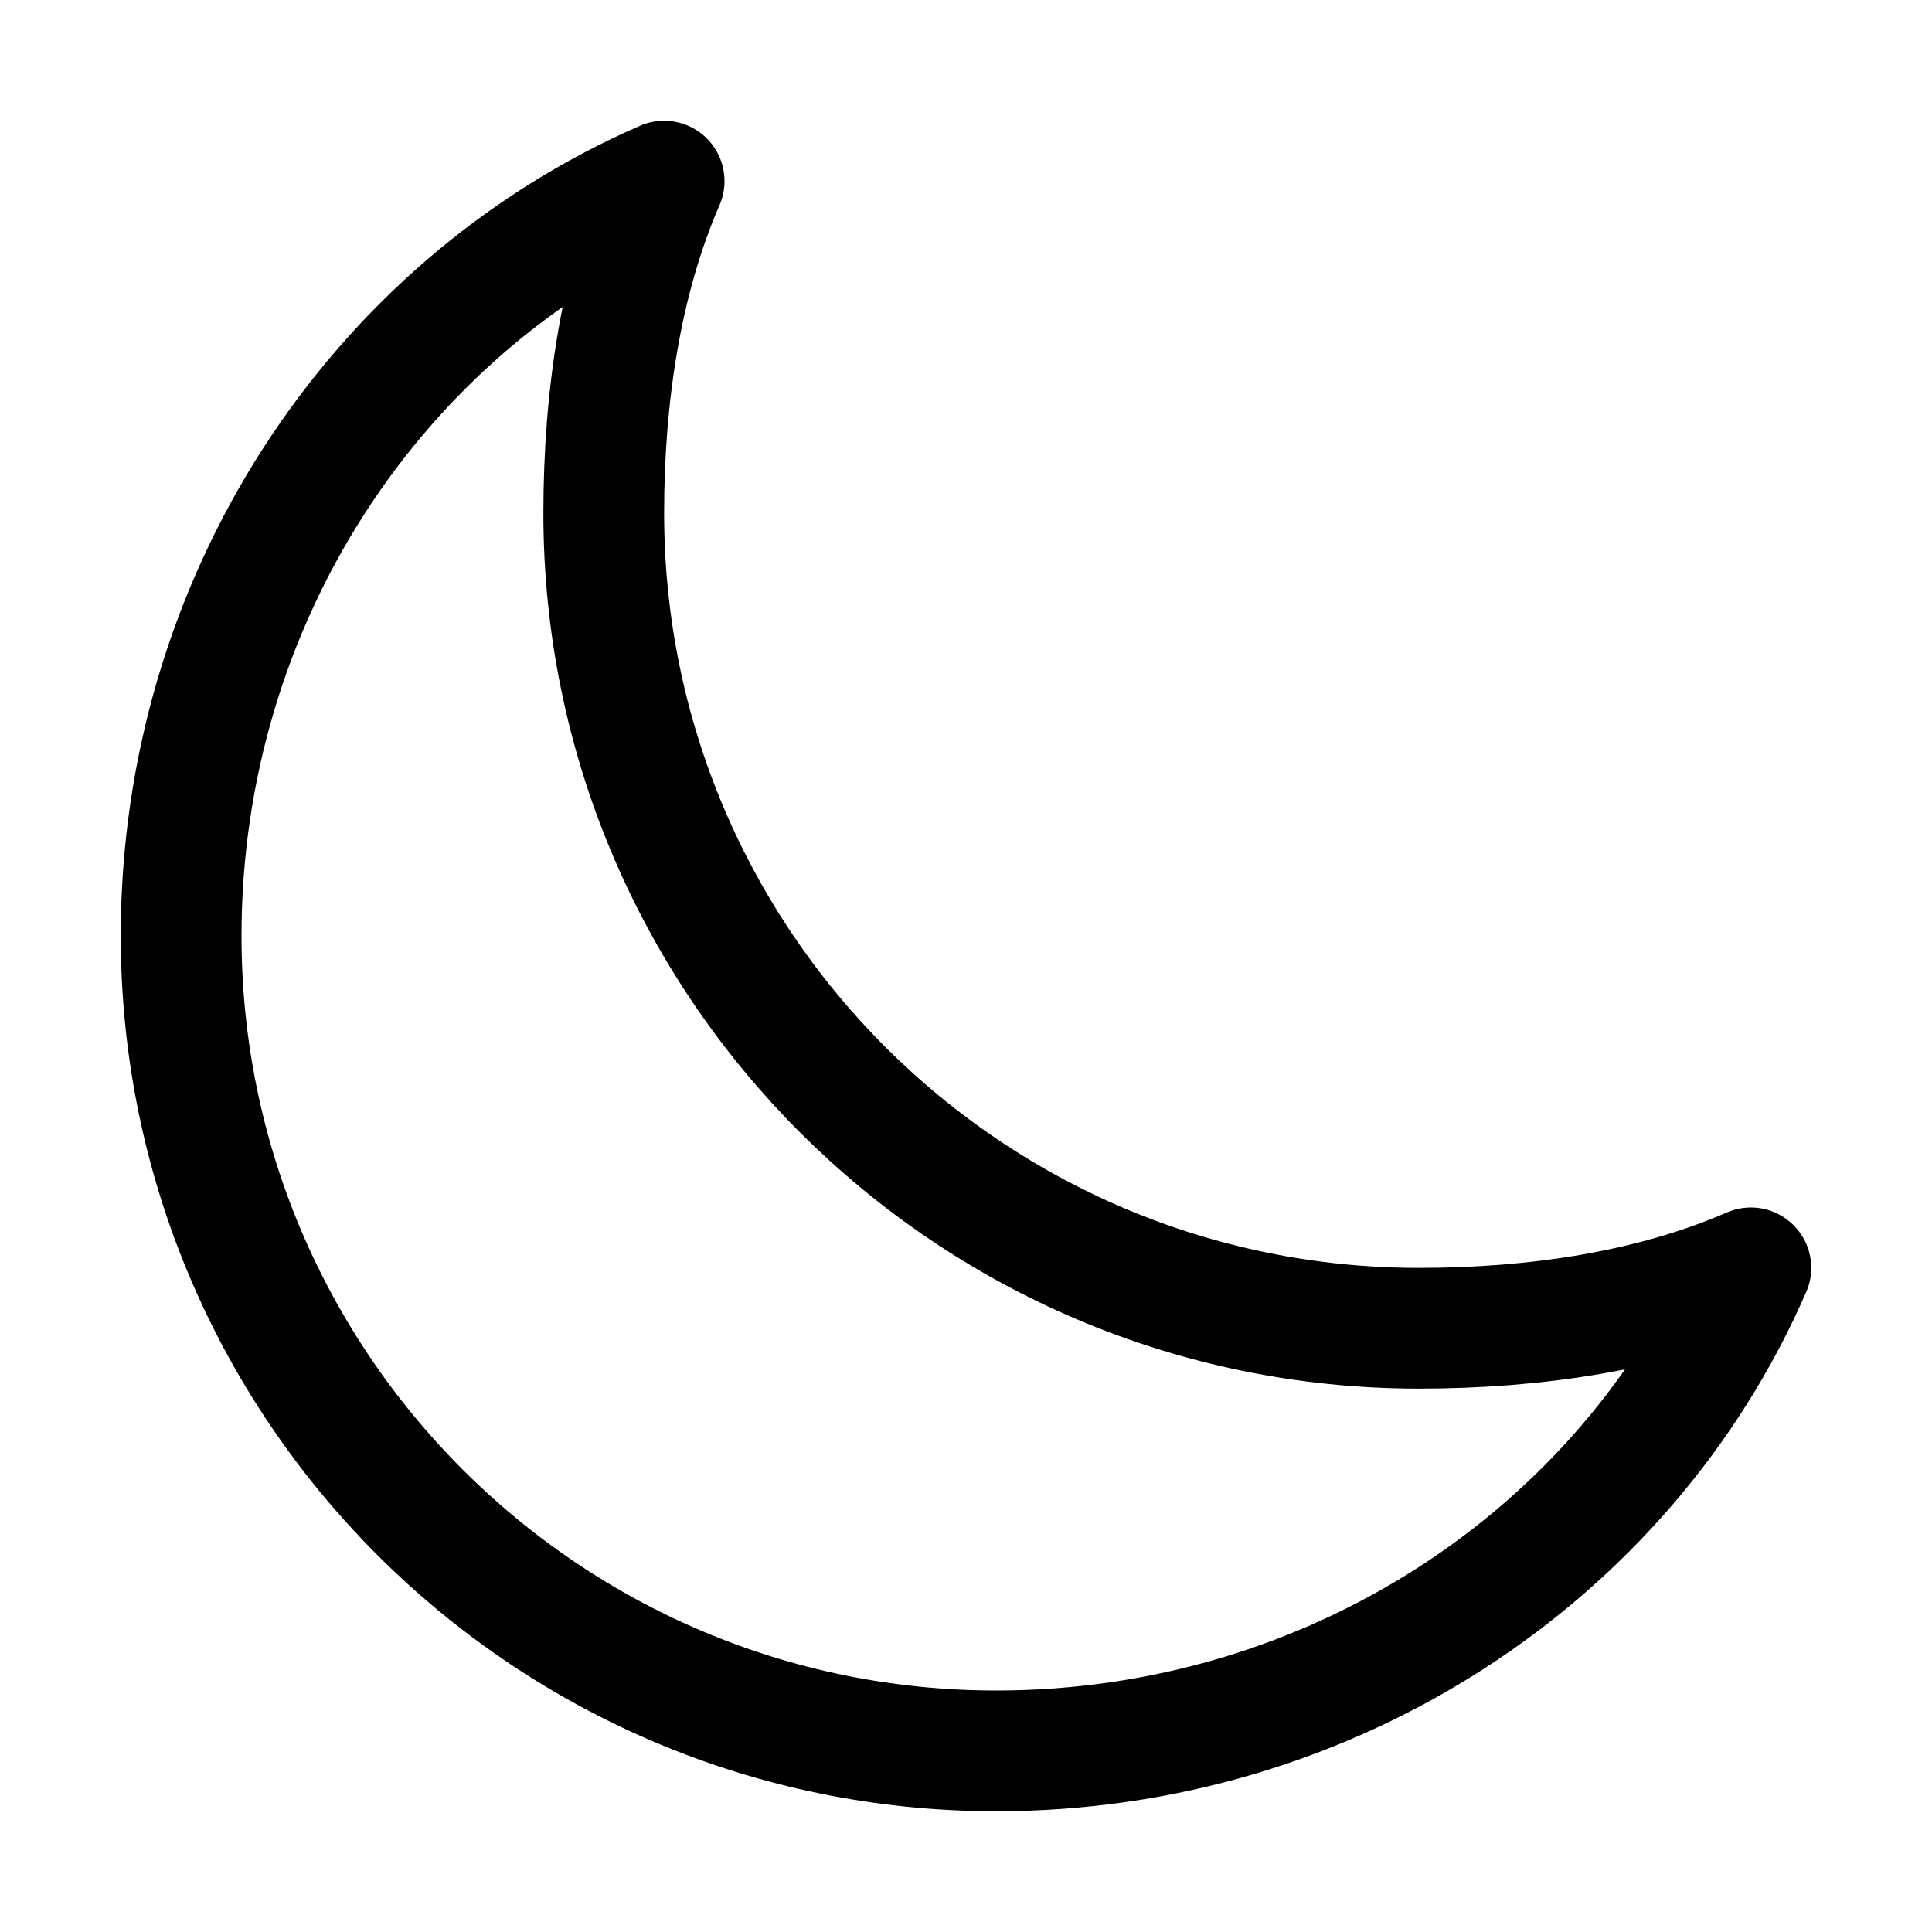
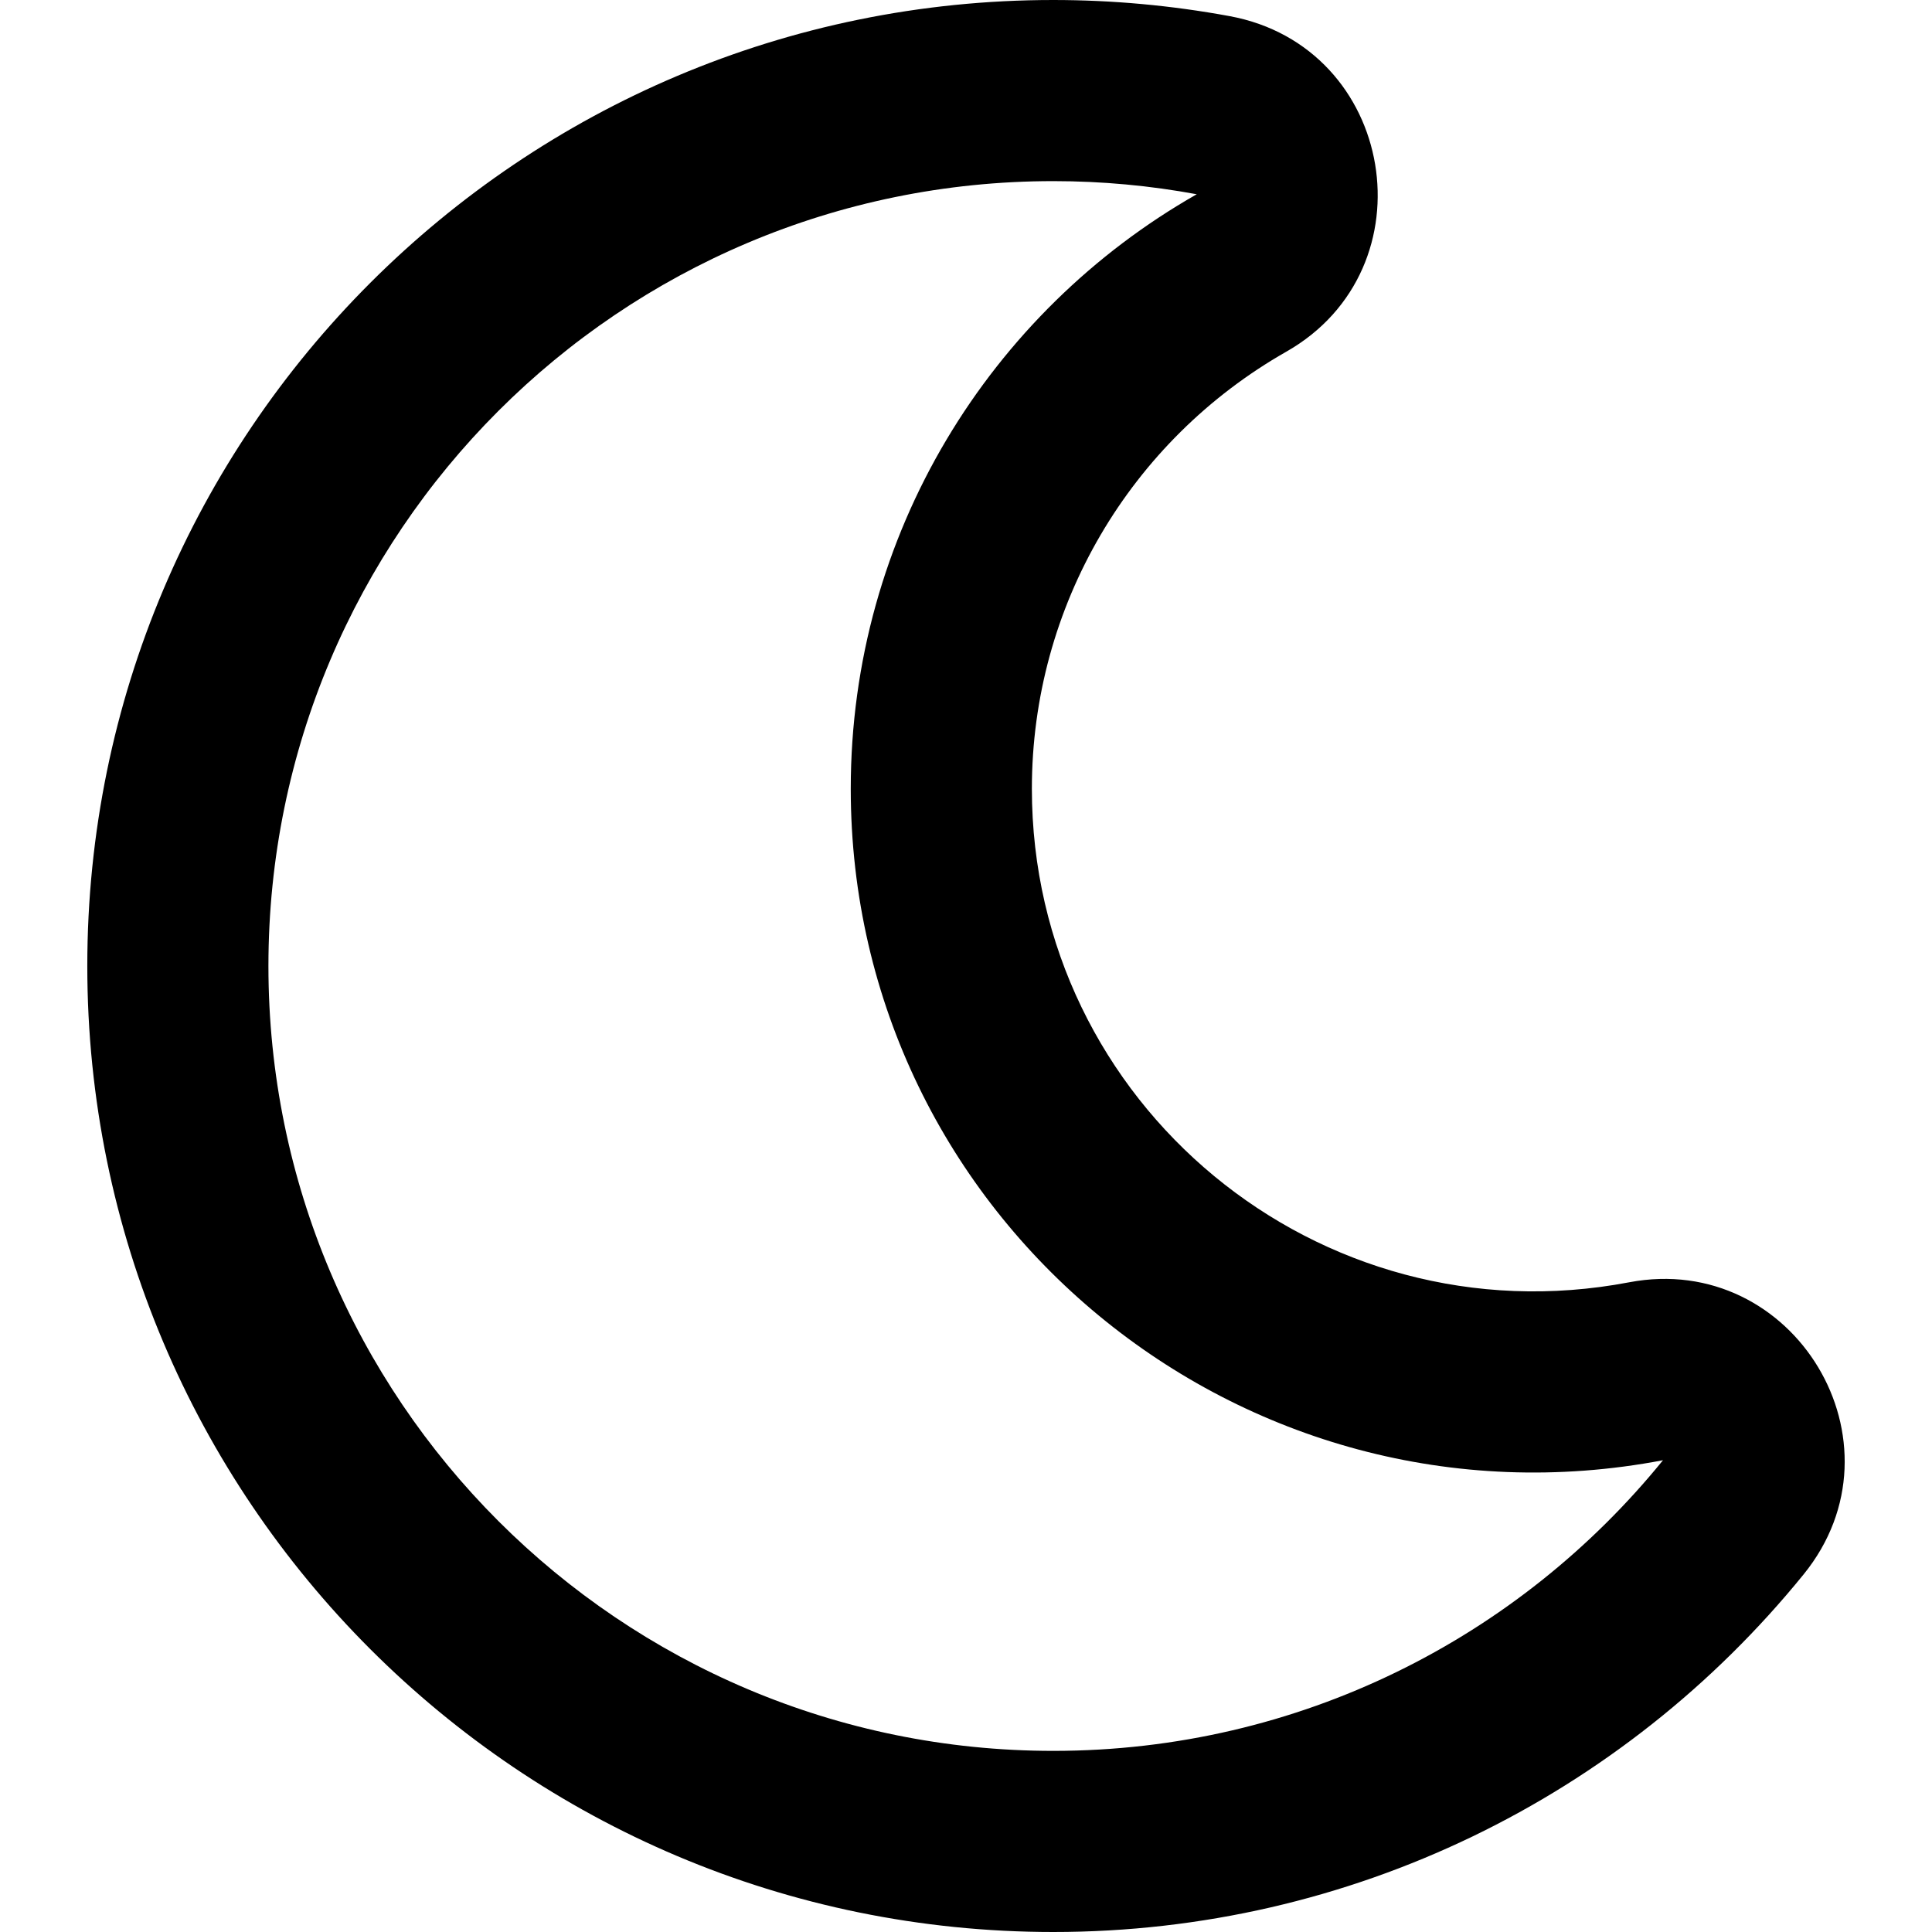
- <svg xmlns="http://www.w3.org/2000/svg" class="ionicon" viewBox="0 0 512 512">
-   <path d="M160 136c0-30.62 4.51-61.61 16-88C99.57 81.27 48 159.32 48 248c0 119.29 96.71 216 216 216 88.68 0 166.73-51.57 200-128-26.39 11.49-57.38 16-88 16-119.29 0-216-96.71-216-216z" fill="none" stroke="currentColor" stroke-linecap="round" stroke-linejoin="round" stroke-width="32" />
+ <svg xmlns="http://www.w3.org/2000/svg" aria-hidden="true" focusable="false" data-prefix="far" data-icon="moon" class="svg-inline--fa fa-moon fa-w-16" role="img" viewBox="0 0 512 512">
+   <path fill="currentColor" d="M279.135 512c78.756 0 150.982-35.804 198.844-94.775 28.27-34.831-2.558-85.722-46.249-77.401-82.348 15.683-158.272-47.268-158.272-130.792 0-48.424 26.06-92.292 67.434-115.836 38.745-22.05 28.999-80.788-15.022-88.919A257.936 257.936 0 0 0 279.135 0c-141.36 0-256 114.575-256 256 0 141.36 114.576 256 256 256zm0-464c12.985 0 25.689 1.201 38.016 3.478-54.76 31.163-91.693 90.042-91.693 157.554 0 113.848 103.641 199.2 215.252 177.944C402.574 433.964 344.366 464 279.135 464c-114.875 0-208-93.125-208-208s93.125-208 208-208z" />
</svg>
